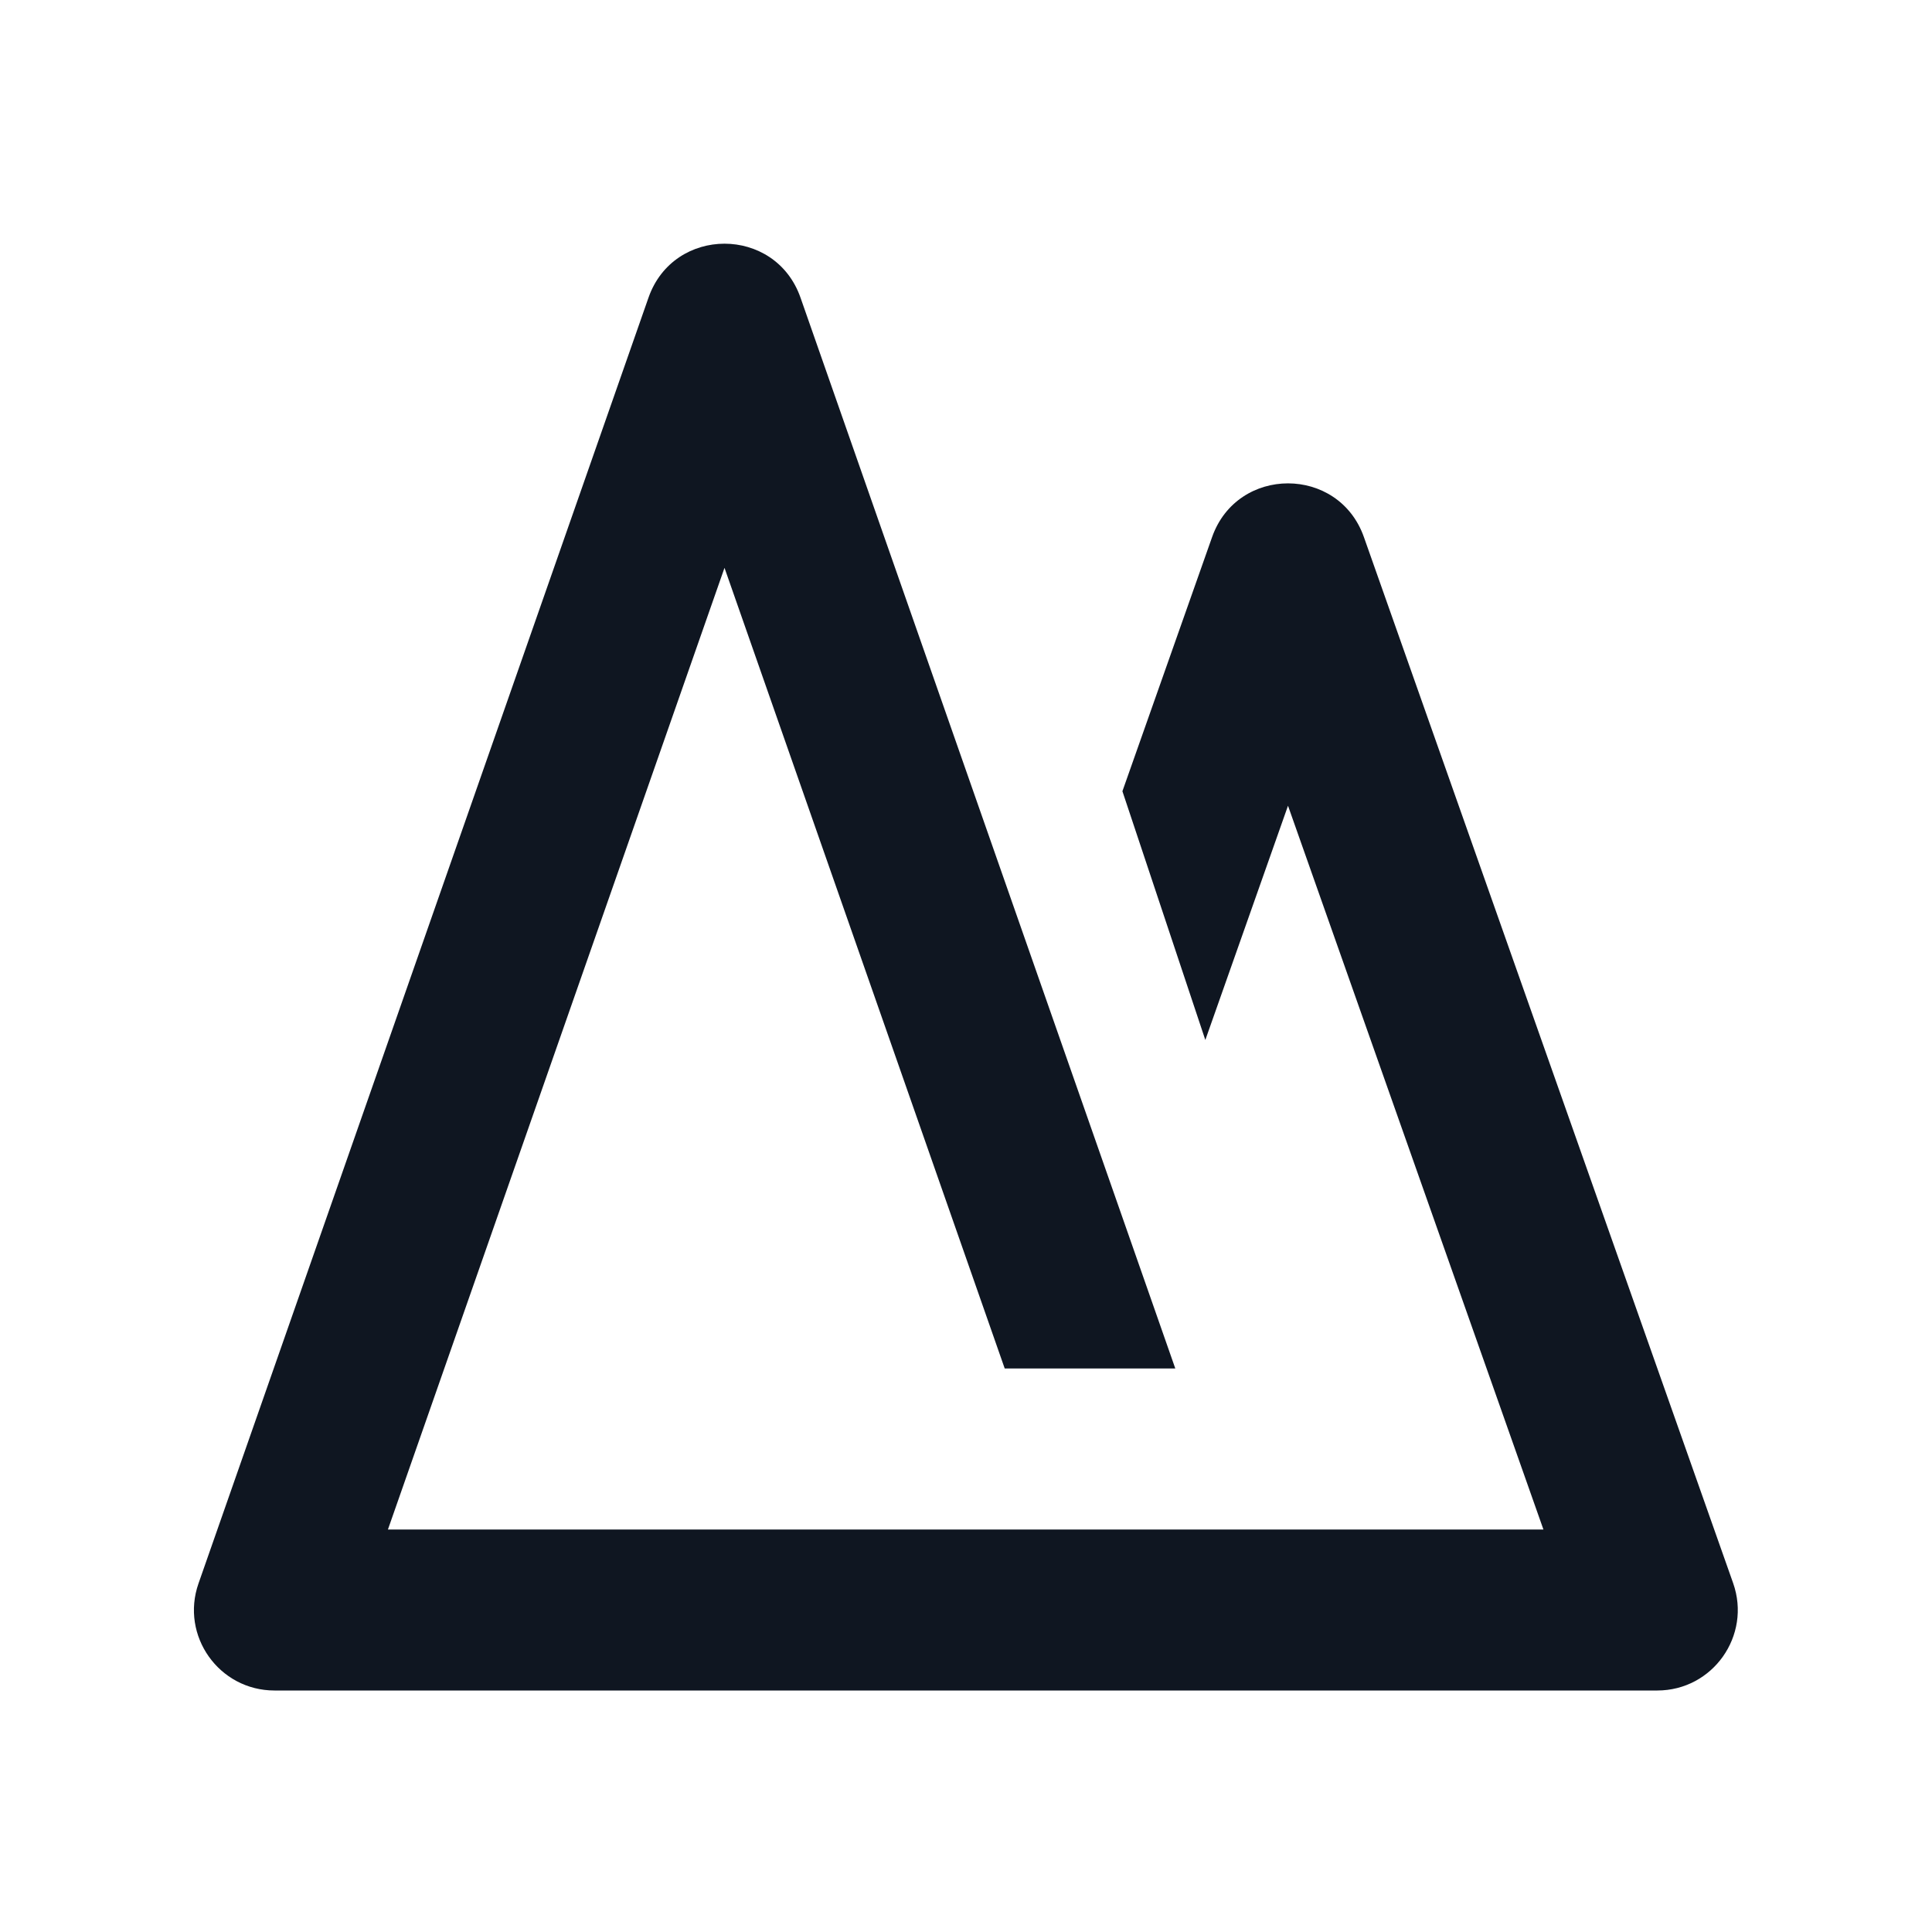
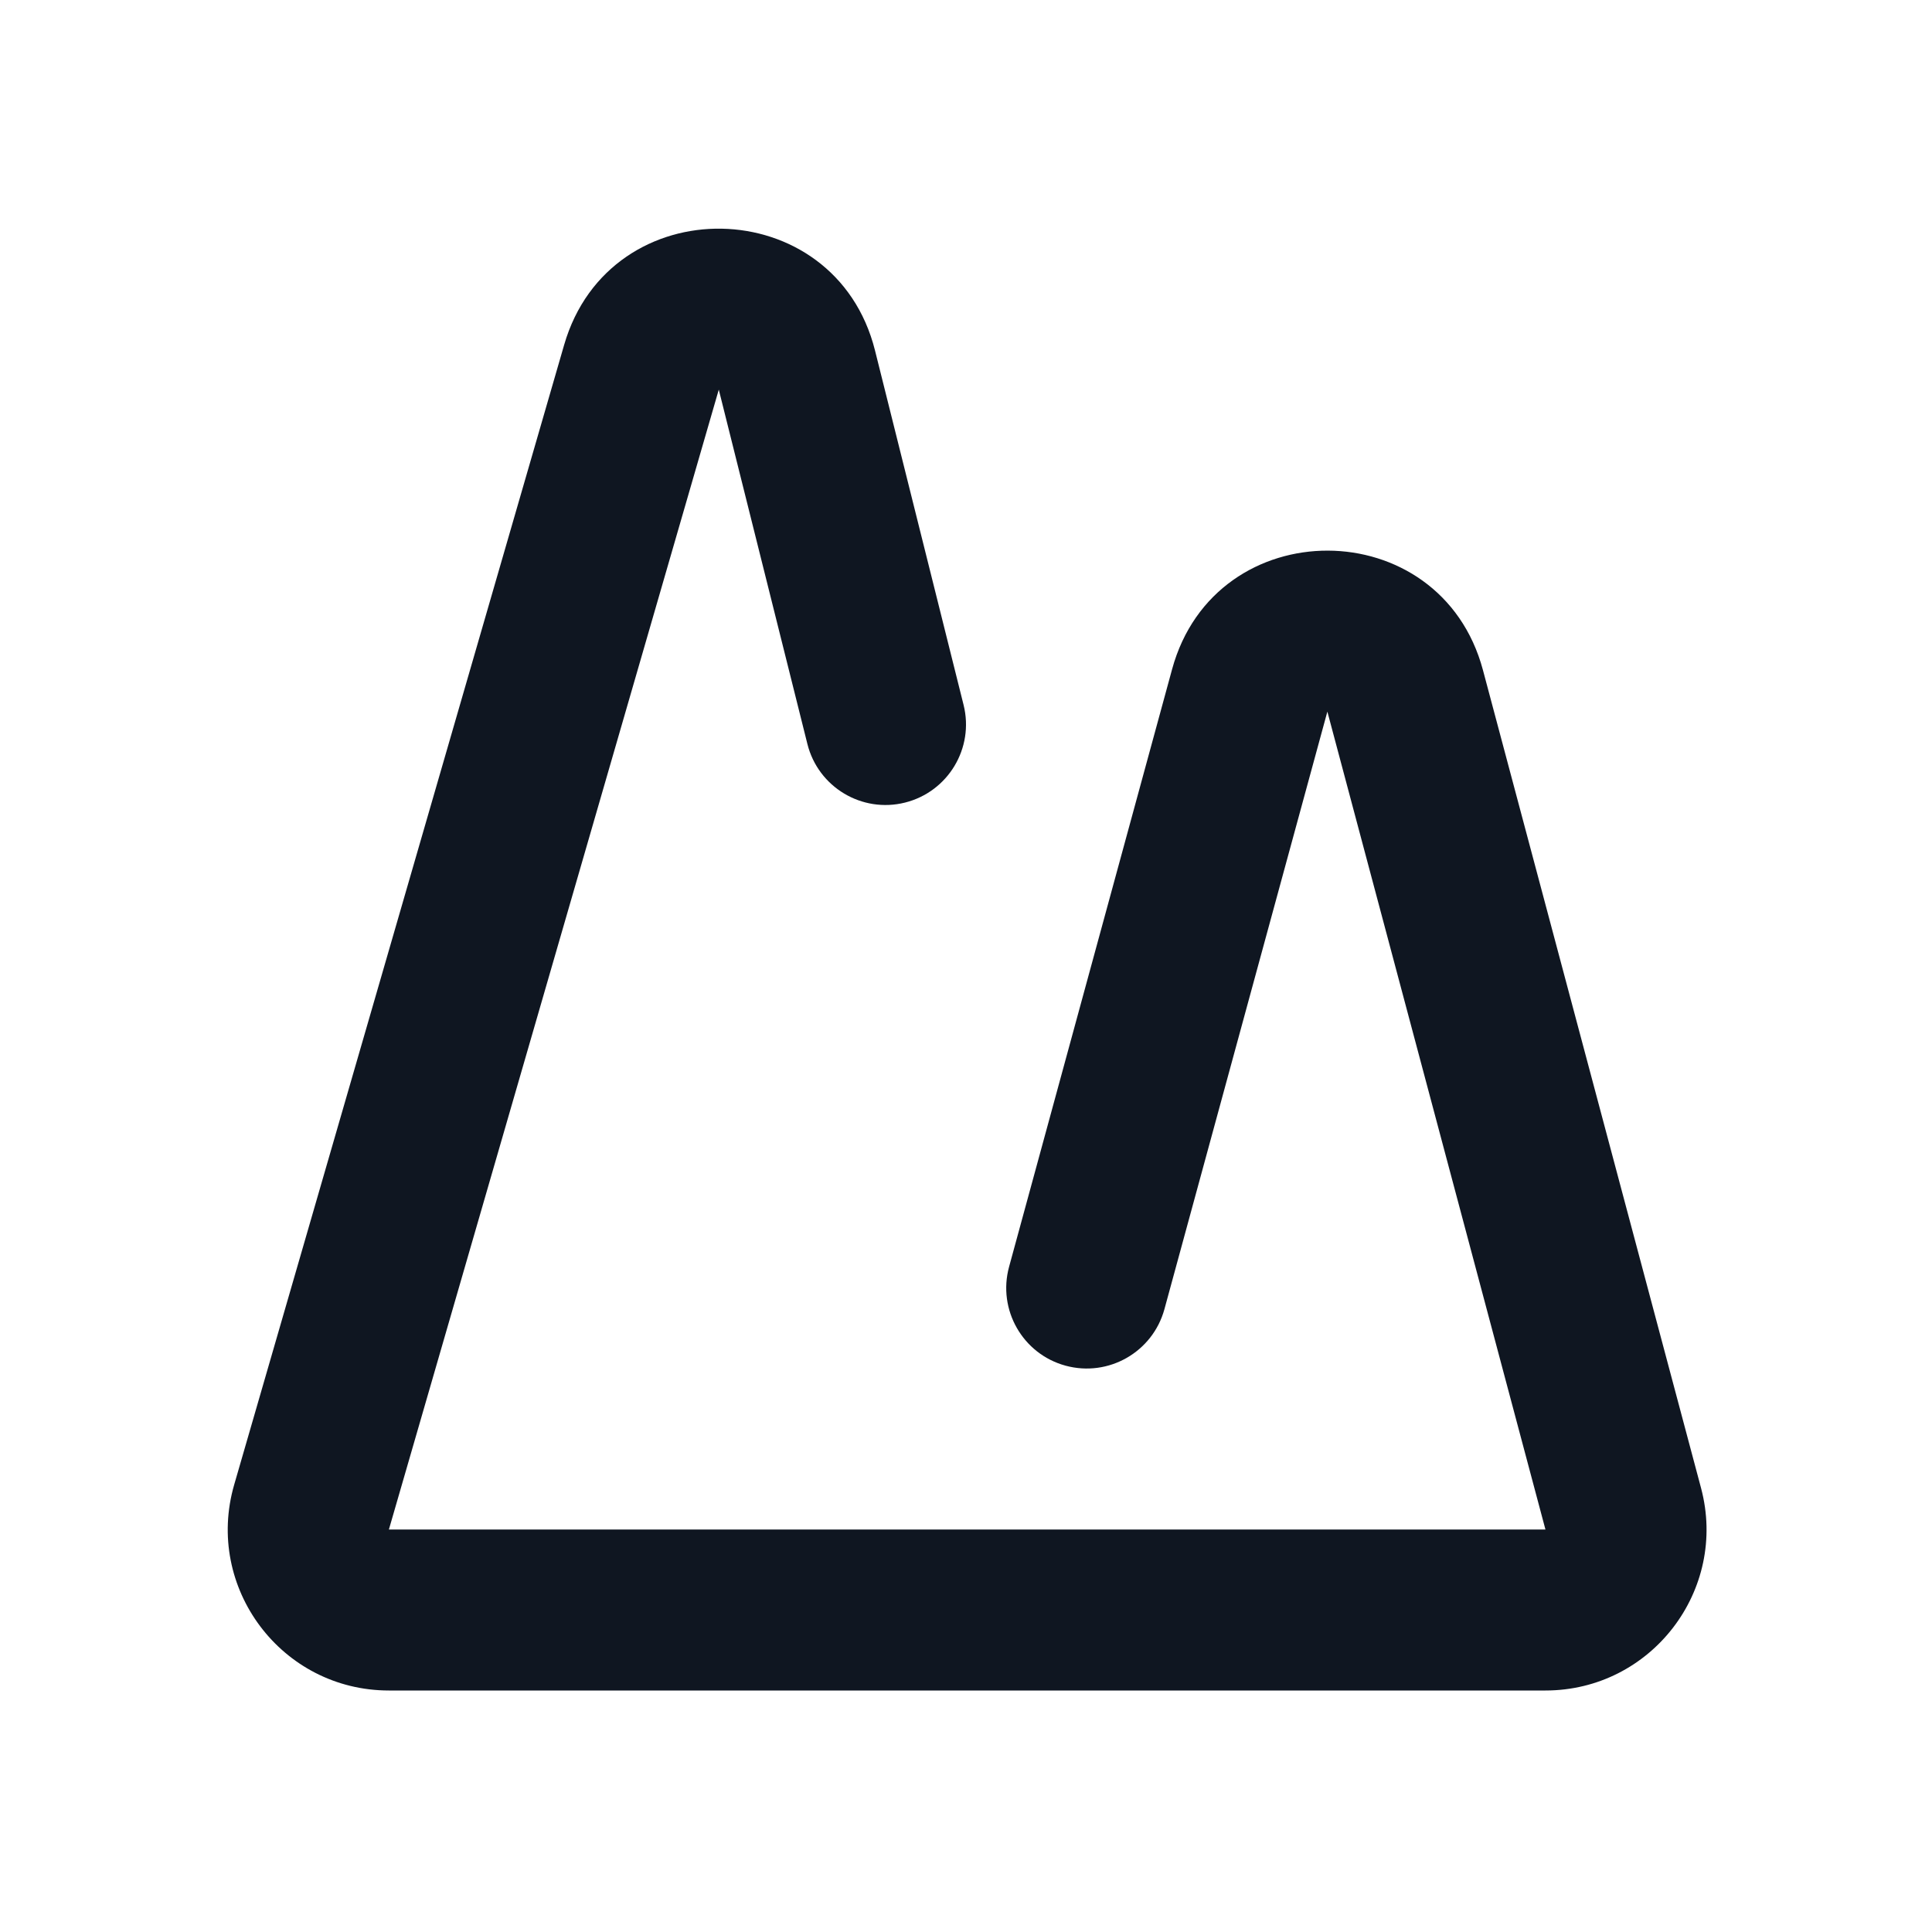
<svg xmlns="http://www.w3.org/2000/svg" width="24" height="24" viewBox="0 0 24 24" fill="none">
-   <path d="M9 7.054L4.819 19L19.173 19L16 10.009L14.973 12.919L13.943 9.829L15.057 6.672C15.371 5.782 16.629 5.782 16.943 6.672L21.53 19.667C21.759 20.318 21.277 21 20.587 21L3.41 21C2.721 21 2.238 20.32 2.466 19.67L8.056 3.697C8.369 2.804 9.631 2.804 9.944 3.697L14.6 17H12.481L9 7.054Z" fill="#0F1621" />
+   <path fill-rule="evenodd" clip-rule="evenodd" d="M7.008 4.284C7.576 2.322 10.374 2.374 10.87 4.355L11.97 8.757C12.104 9.293 11.778 9.836 11.242 9.97C10.707 10.104 10.164 9.778 10.03 9.243L8.929 4.84L4.831 19H19.198L16.489 8.84L14.465 16.263C14.319 16.796 13.77 17.11 13.237 16.965C12.704 16.82 12.39 16.27 12.535 15.737L14.56 8.314C15.097 6.343 17.895 6.351 18.422 8.325L21.131 18.485C21.469 19.754 20.512 21 19.198 21H4.831C3.499 21 2.539 19.723 2.909 18.444L7.008 4.284Z" fill="#0F1621" />
</svg>
